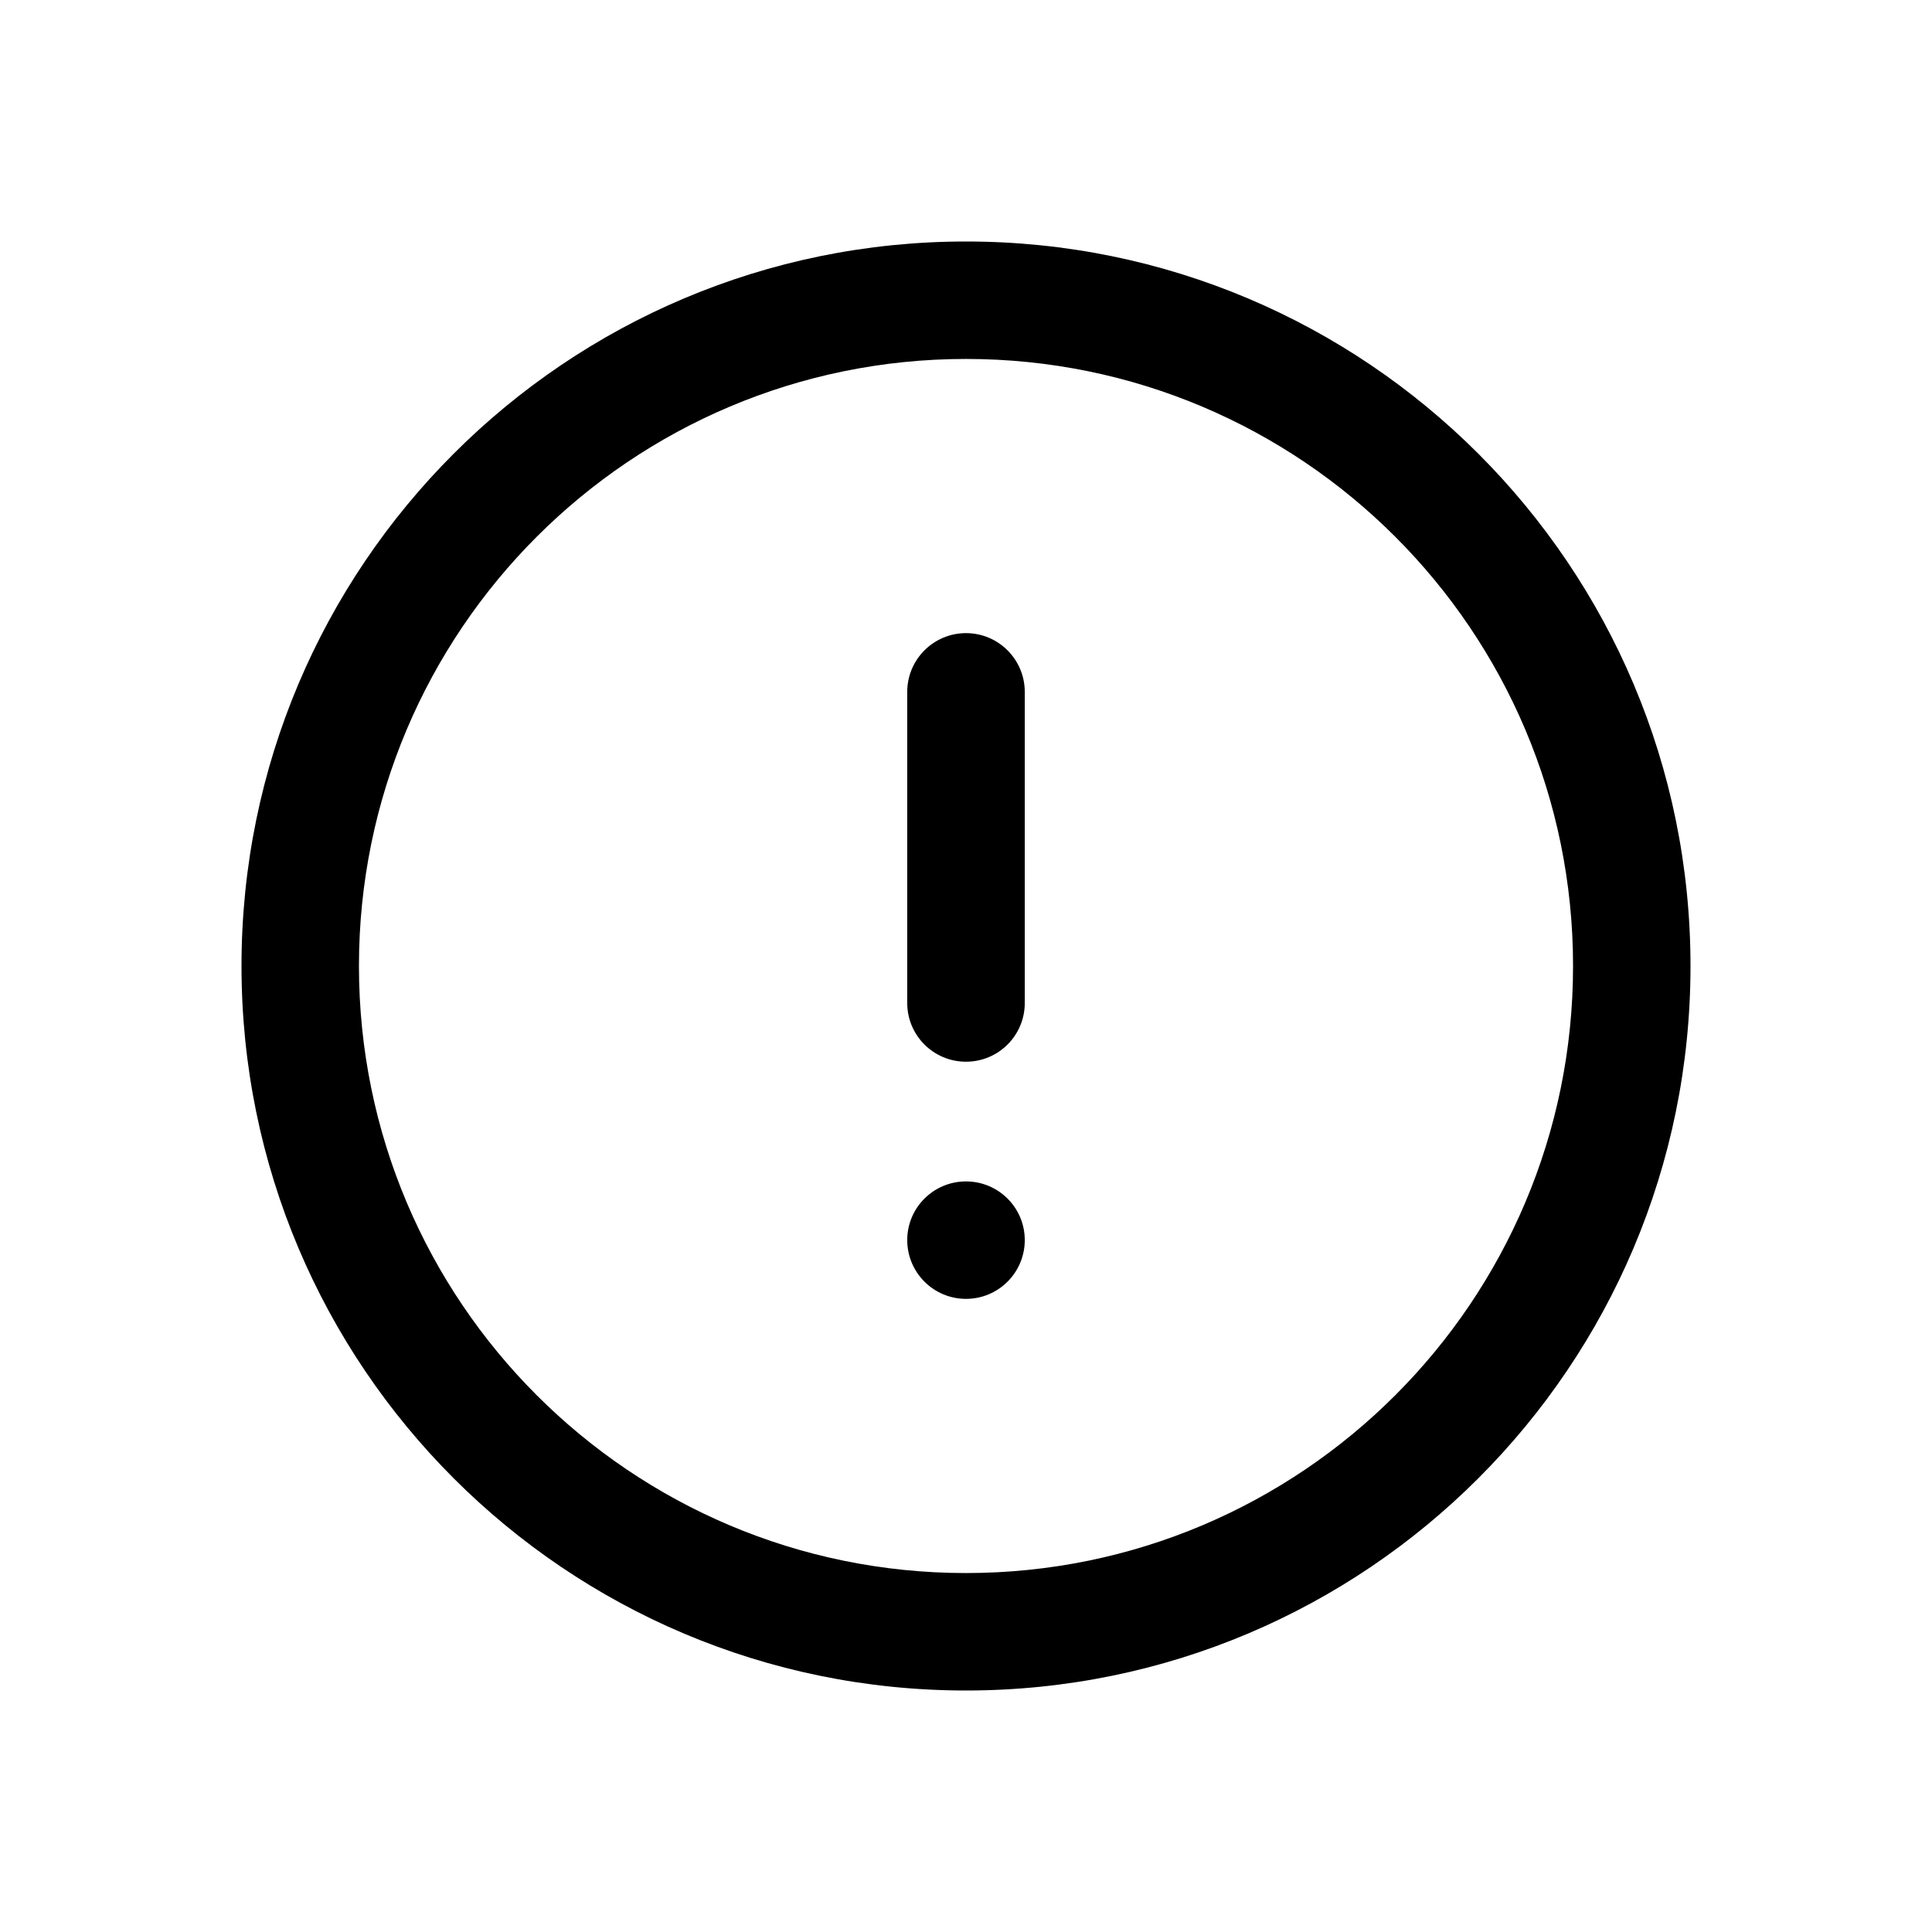
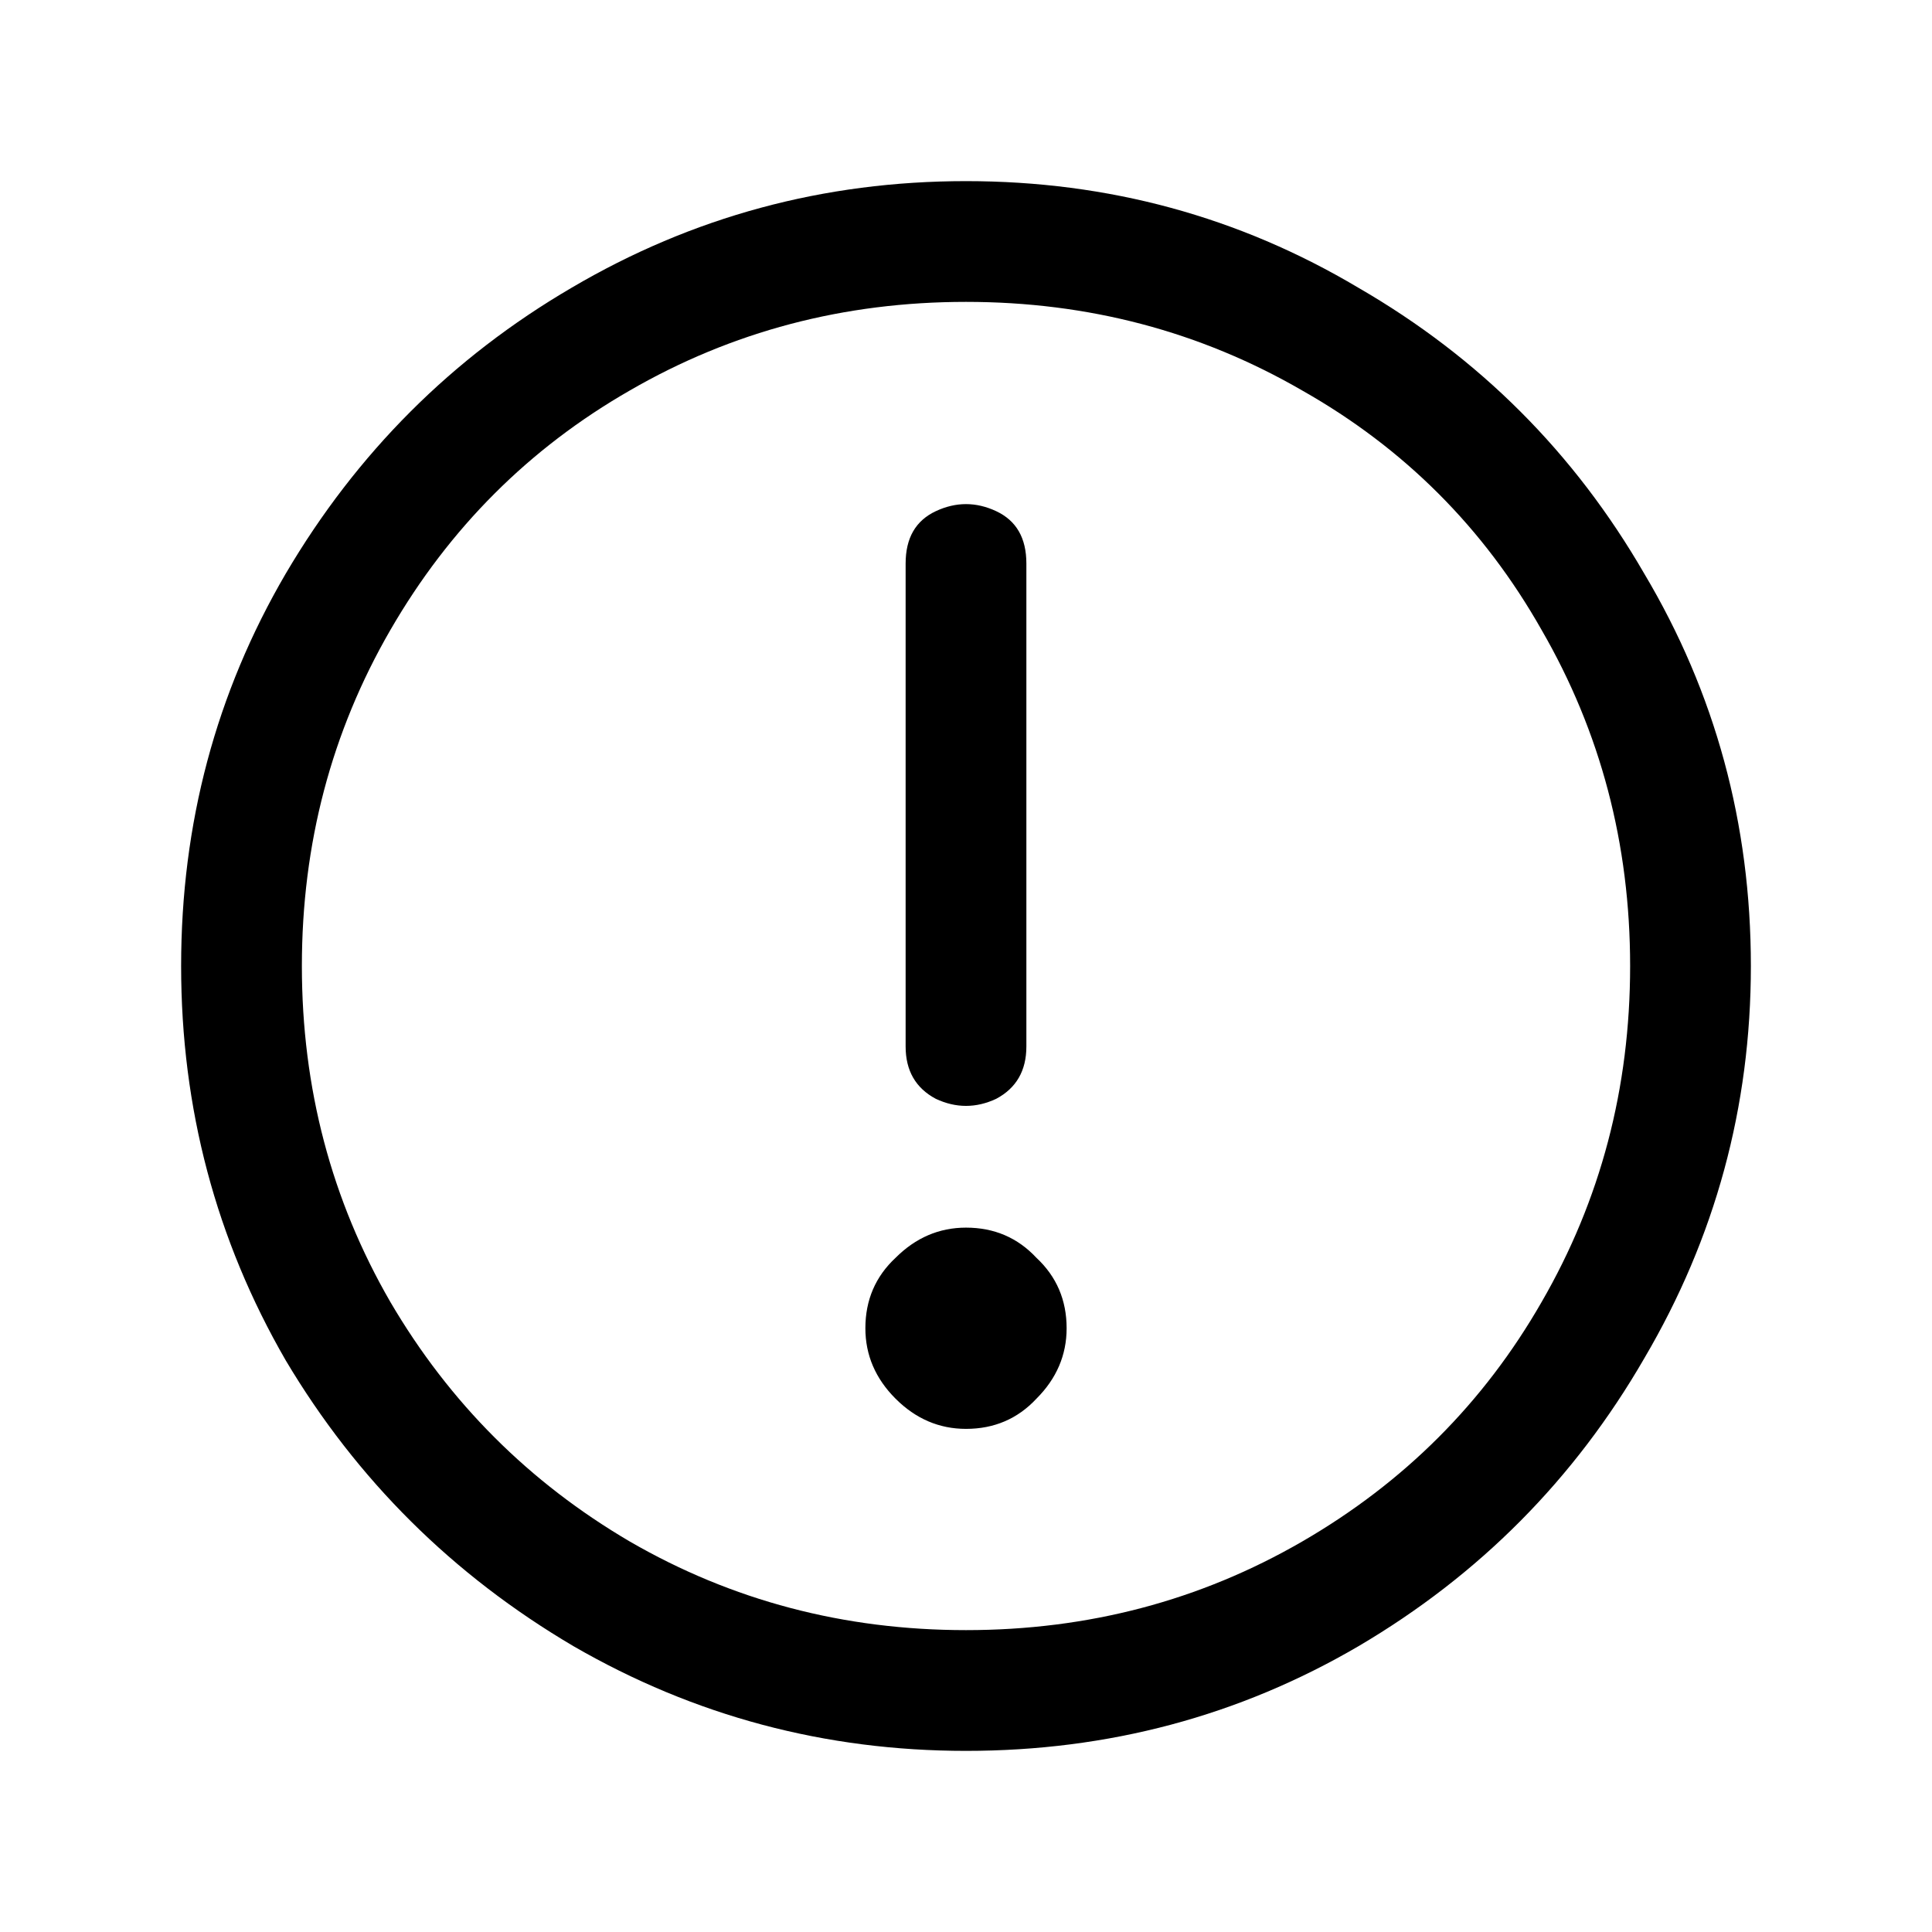
<svg xmlns="http://www.w3.org/2000/svg" width="24" height="24" viewBox="0 0 24 24" fill="none">
-   <path d="M12 14.676C11.597 14.676 11.27 15.002 11.27 15.405C11.27 15.808 11.597 16.135 12 16.135C12.403 16.135 12.73 15.808 12.73 15.405C12.73 15.002 12.403 14.676 12 14.676Z" fill="currentColor" />
-   <path d="M12 13.189C12.403 13.189 12.73 12.863 12.73 12.46L12.73 8.595C12.73 8.192 12.403 7.865 12 7.865C11.597 7.865 11.27 8.192 11.27 8.595L11.27 12.46C11.27 12.863 11.597 13.189 12 13.189Z" fill="currentColor" />
-   <path fill-rule="evenodd" clip-rule="evenodd" d="M12 3C7.029 3 3 7.029 3 12C3 16.971 7.029 21 12 21C16.971 21 21 16.971 21 12C21 7.029 16.971 3 12 3ZM4.459 12C4.459 7.835 7.835 4.459 12 4.459C16.165 4.459 19.541 7.835 19.541 12C19.541 16.165 16.165 19.541 12 19.541C7.835 19.541 4.459 16.165 4.459 12Z" fill="currentColor" />
+   <path d="M12 21.75C10.25 21.75 8.625 21.317 7.125 20.45C5.625 19.567 4.433 18.383 3.55 16.9C2.683 15.4 2.25 13.767 2.25 12C2.25 10.233 2.683 8.608 3.55 7.125C4.433 5.625 5.617 4.442 7.1 3.575C8.6 2.692 10.233 2.25 12 2.25C13.767 2.25 15.392 2.692 16.875 3.575C18.375 4.442 19.558 5.625 20.425 7.125C21.308 8.608 21.75 10.233 21.75 12C21.75 13.75 21.308 15.375 20.425 16.875C19.558 18.375 18.375 19.567 16.875 20.45C15.392 21.317 13.767 21.75 12 21.75ZM12 20.25C13.517 20.25 14.908 19.883 16.175 19.15C17.442 18.417 18.433 17.425 19.15 16.175C19.883 14.908 20.25 13.517 20.25 12C20.25 10.483 19.883 9.092 19.15 7.825C18.433 6.558 17.442 5.567 16.175 4.85C14.908 4.117 13.517 3.75 12 3.75C10.483 3.75 9.092 4.117 7.825 4.85C6.575 5.567 5.583 6.558 4.85 7.825C4.117 9.092 3.75 10.483 3.75 12C3.75 13.517 4.117 14.908 4.85 16.175C5.583 17.425 6.575 18.417 7.825 19.15C9.092 19.883 10.483 20.25 12 20.25ZM11.25 7C11.25 6.683 11.375 6.467 11.625 6.35C11.875 6.233 12.125 6.233 12.375 6.35C12.625 6.467 12.75 6.683 12.75 7V13C12.75 13.3 12.625 13.517 12.375 13.65C12.125 13.767 11.875 13.767 11.625 13.65C11.375 13.517 11.25 13.3 11.25 13V7ZM13.25 16.5C13.25 16.833 13.125 17.125 12.875 17.375C12.642 17.625 12.35 17.75 12 17.75C11.667 17.75 11.375 17.625 11.125 17.375C10.875 17.125 10.75 16.833 10.75 16.5C10.75 16.15 10.875 15.858 11.125 15.625C11.375 15.375 11.667 15.25 12 15.25C12.35 15.25 12.642 15.375 12.875 15.625C13.125 15.858 13.25 16.15 13.25 16.5Z" fill="currentColor" />
</svg>
